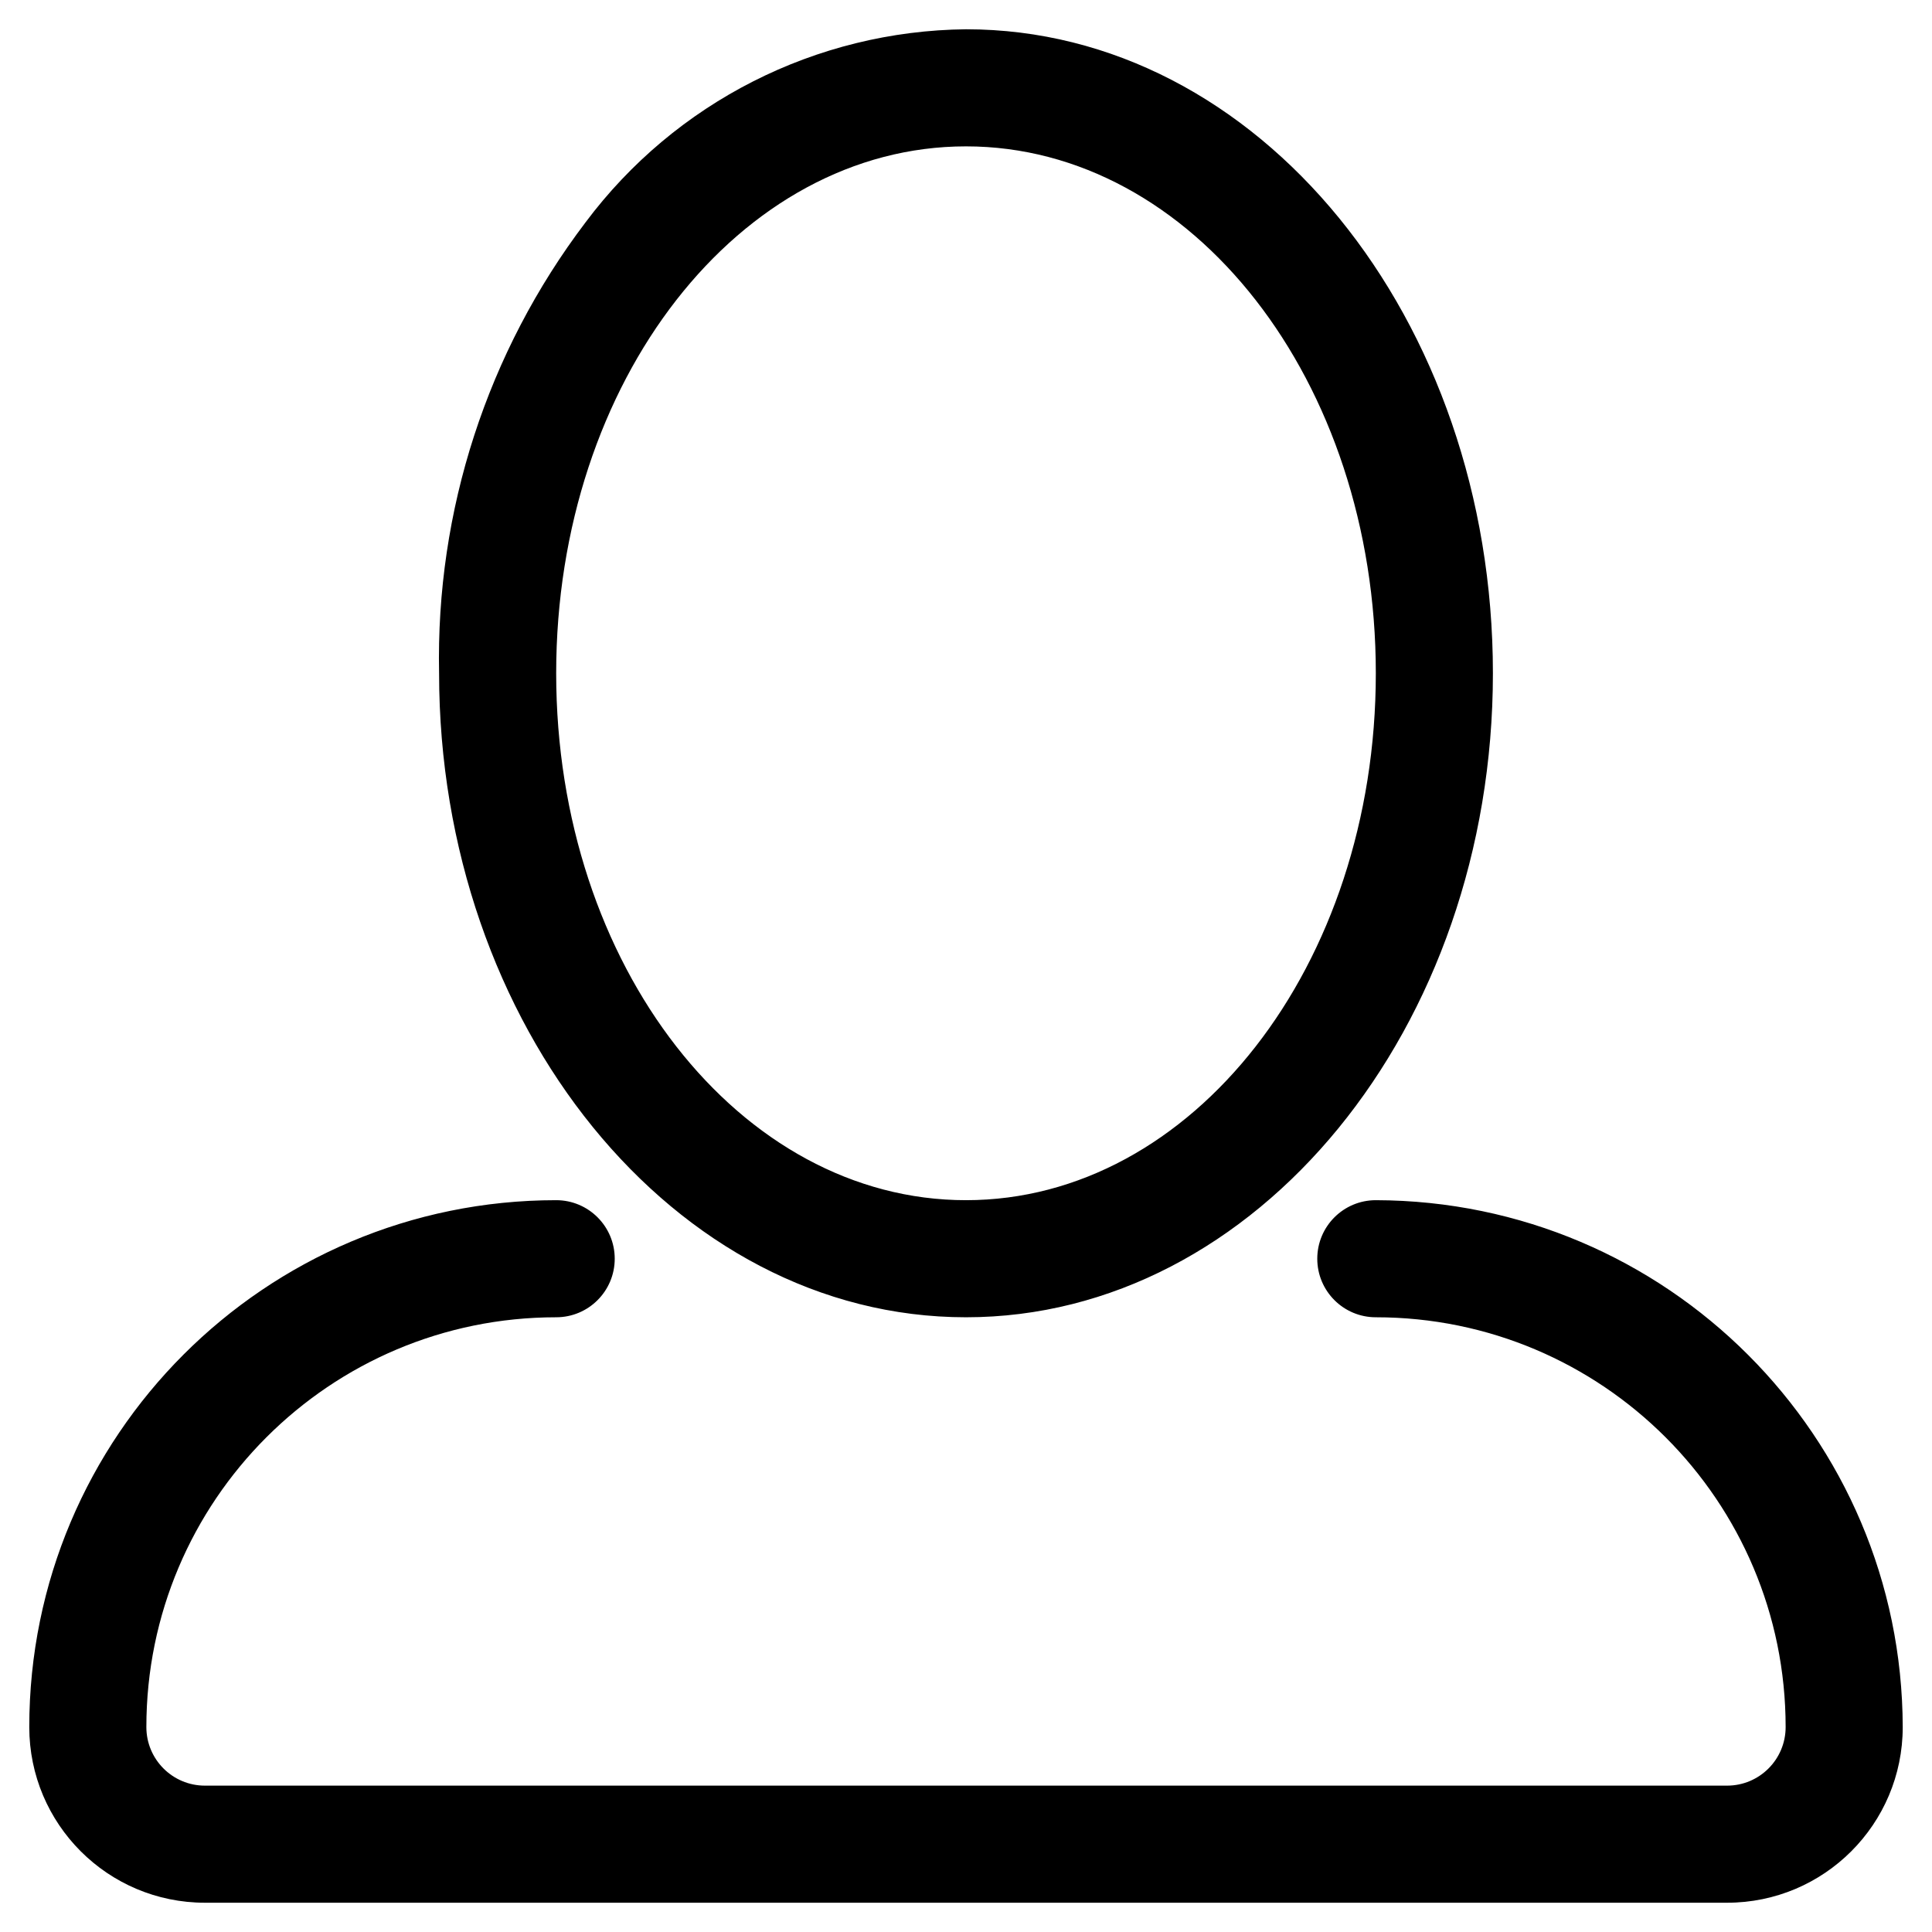
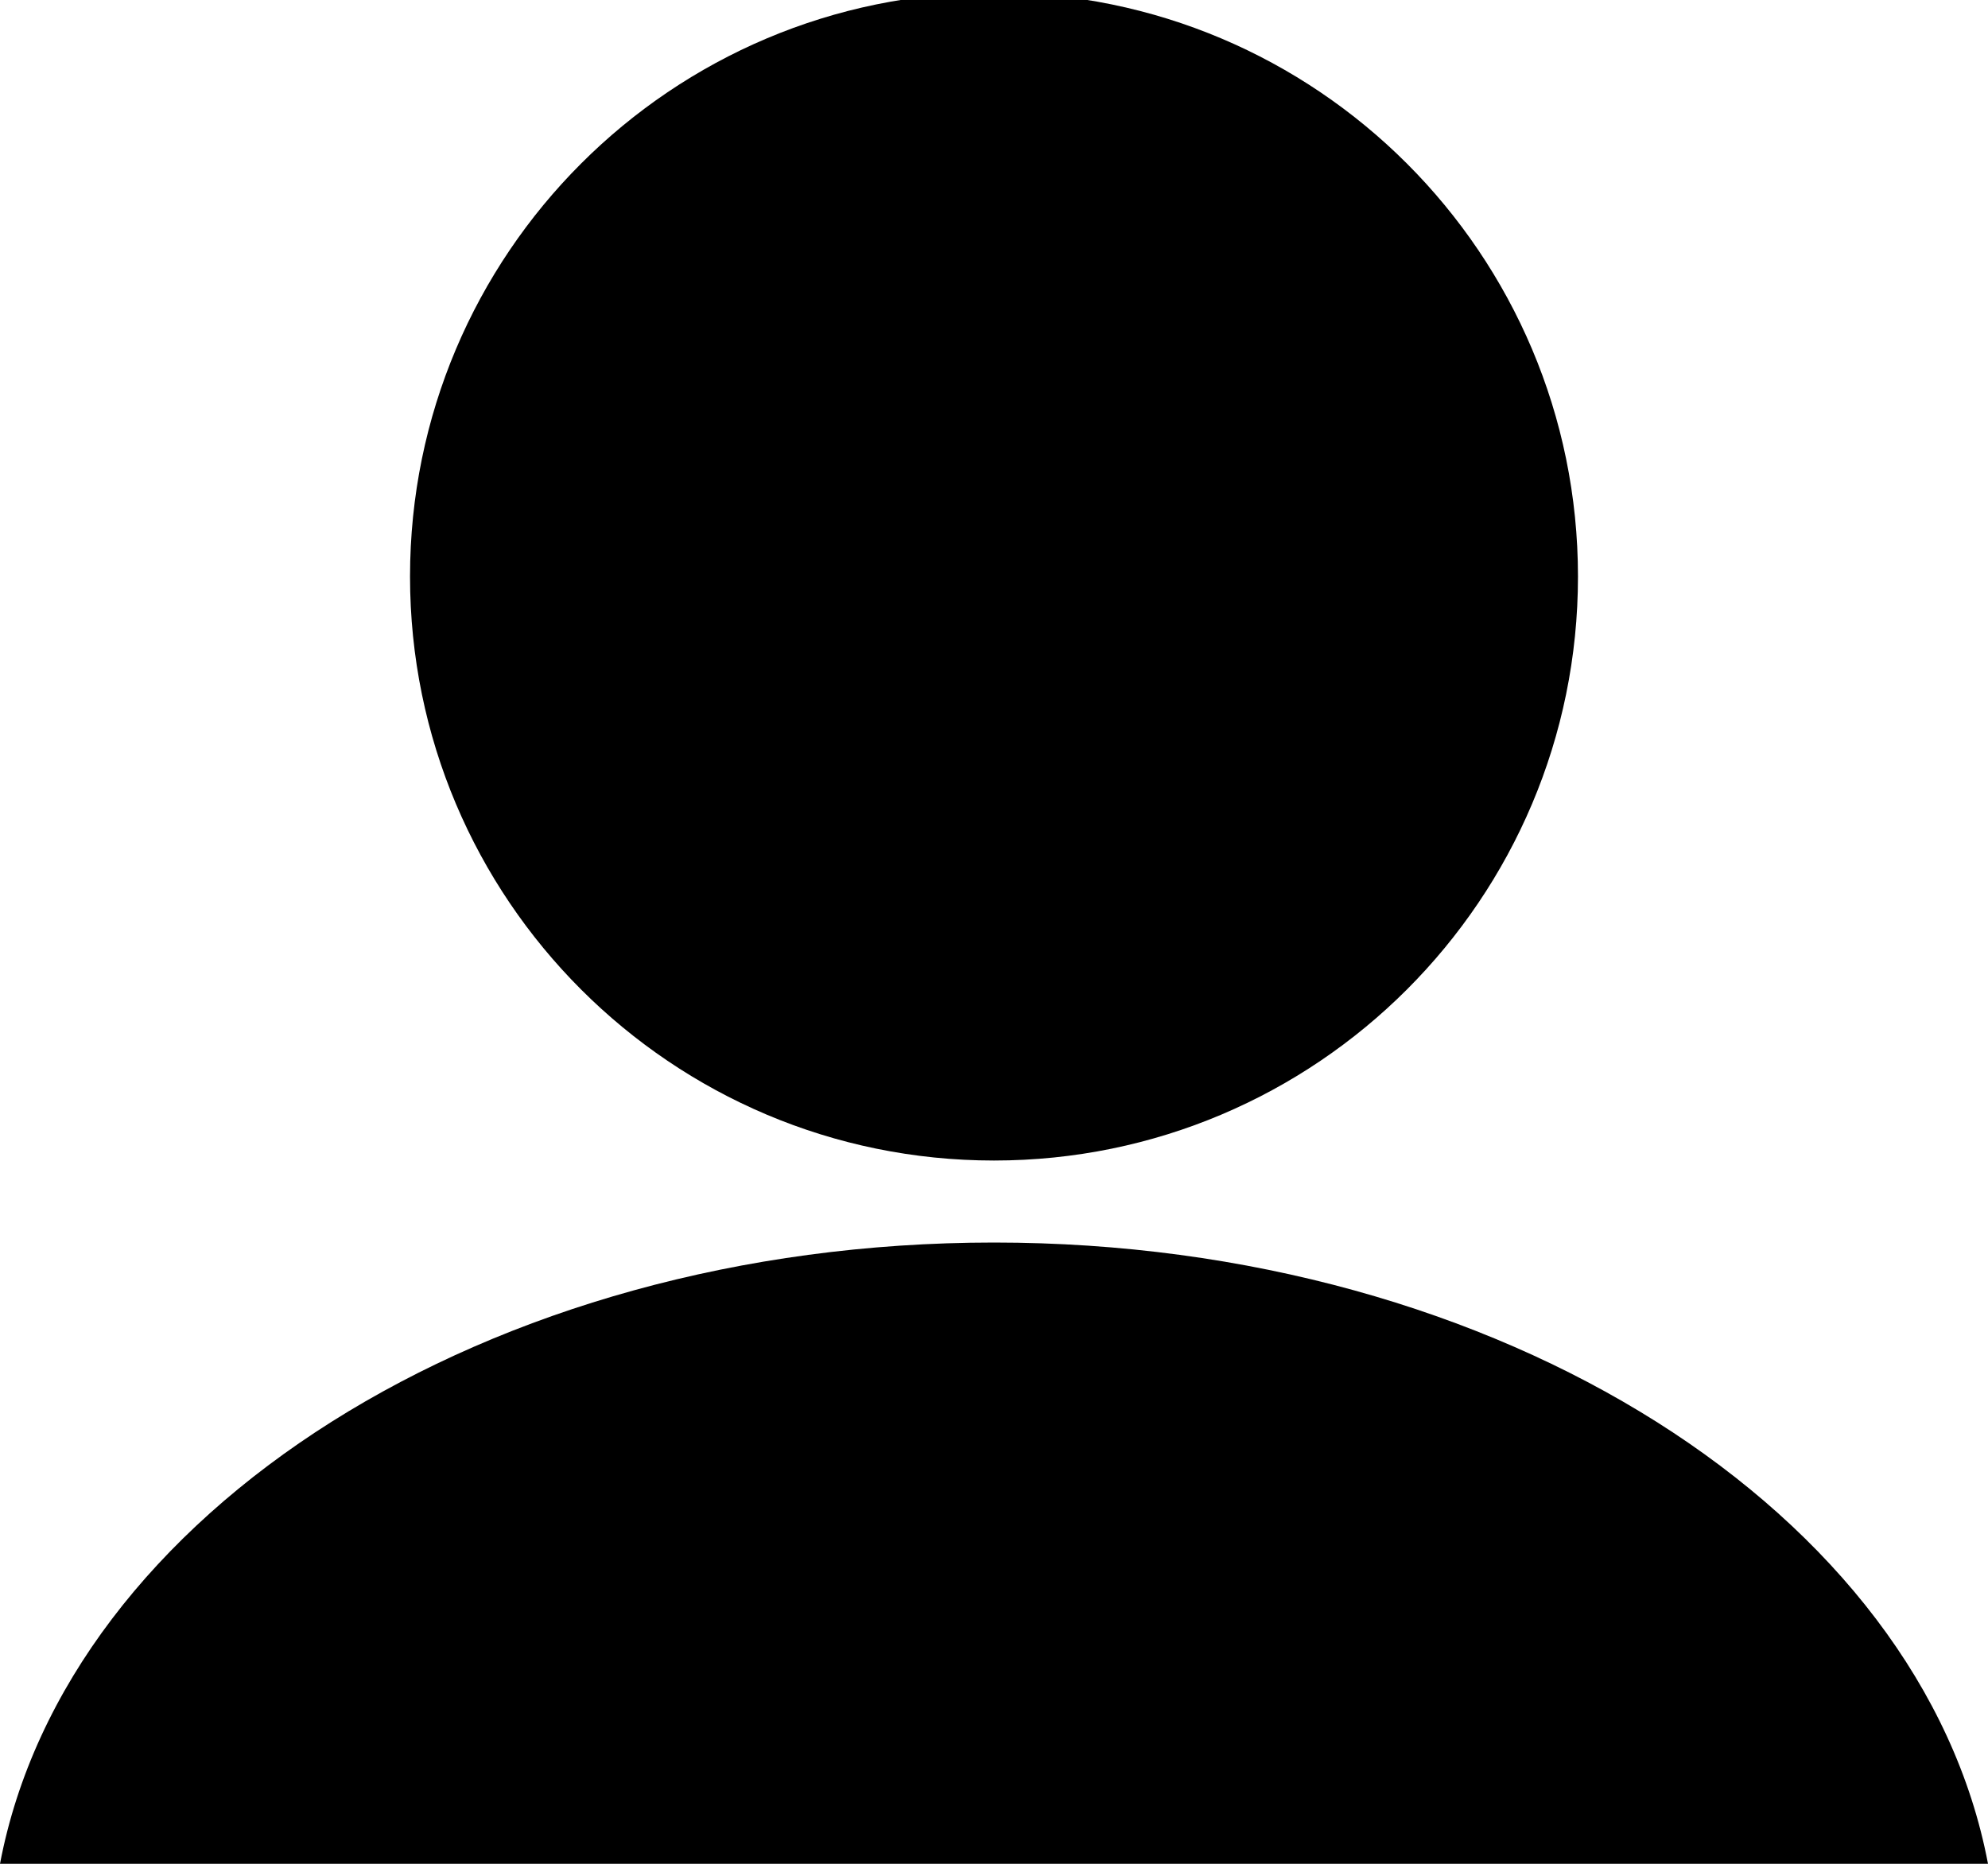
- <svg xmlns="http://www.w3.org/2000/svg" viewBox="0 0 16.5 16.5">
+ <svg xmlns="http://www.w3.org/2000/svg" viewBox="0 0 32 30">
  <g id="Camada_2" data-name="Camada 2">
    <g id="Layer_1" data-name="Layer 1">
-       <path class="cls-1" d="M8.25,11.25c2.48,0,4.5-2.47,4.5-5.5s-2-5.5-4.5-5.5A4.11,4.11,0,0,0,5,1.9,6.16,6.16,0,0,0,3.75,5.75c0,3,2,5.5,4.5,5.5Zm0-10c1.93,0,3.5,2,3.5,4.5s-1.57,4.5-3.5,4.5-3.5-2-3.5-4.5,1.57-4.5,3.5-4.5Zm3.5,9a.5.5,0,0,0,0,1,3.5,3.5,0,0,1,3.5,3.5.5.5,0,0,1-.5.5h-13a.5.5,0,0,1-.5-.5,3.5,3.5,0,0,1,3.5-3.5.5.5,0,1,0,0-1,4.5,4.5,0,0,0-4.5,4.5,1.5,1.5,0,0,0,1.5,1.5h13a1.5,1.5,0,0,0,1.5-1.5,4.51,4.51,0,0,0-4.5-4.5Zm0,0" />
+       <path d="M25.4,9.28a9.4,9.4,0,0,1-18.8,0,9.4,9.4,0,0,1,18.8,0ZM32,30c-1.07-5.64-7.83-10-16-10S1.07,24.36,0,30Z" />
    </g>
  </g>
</svg>
